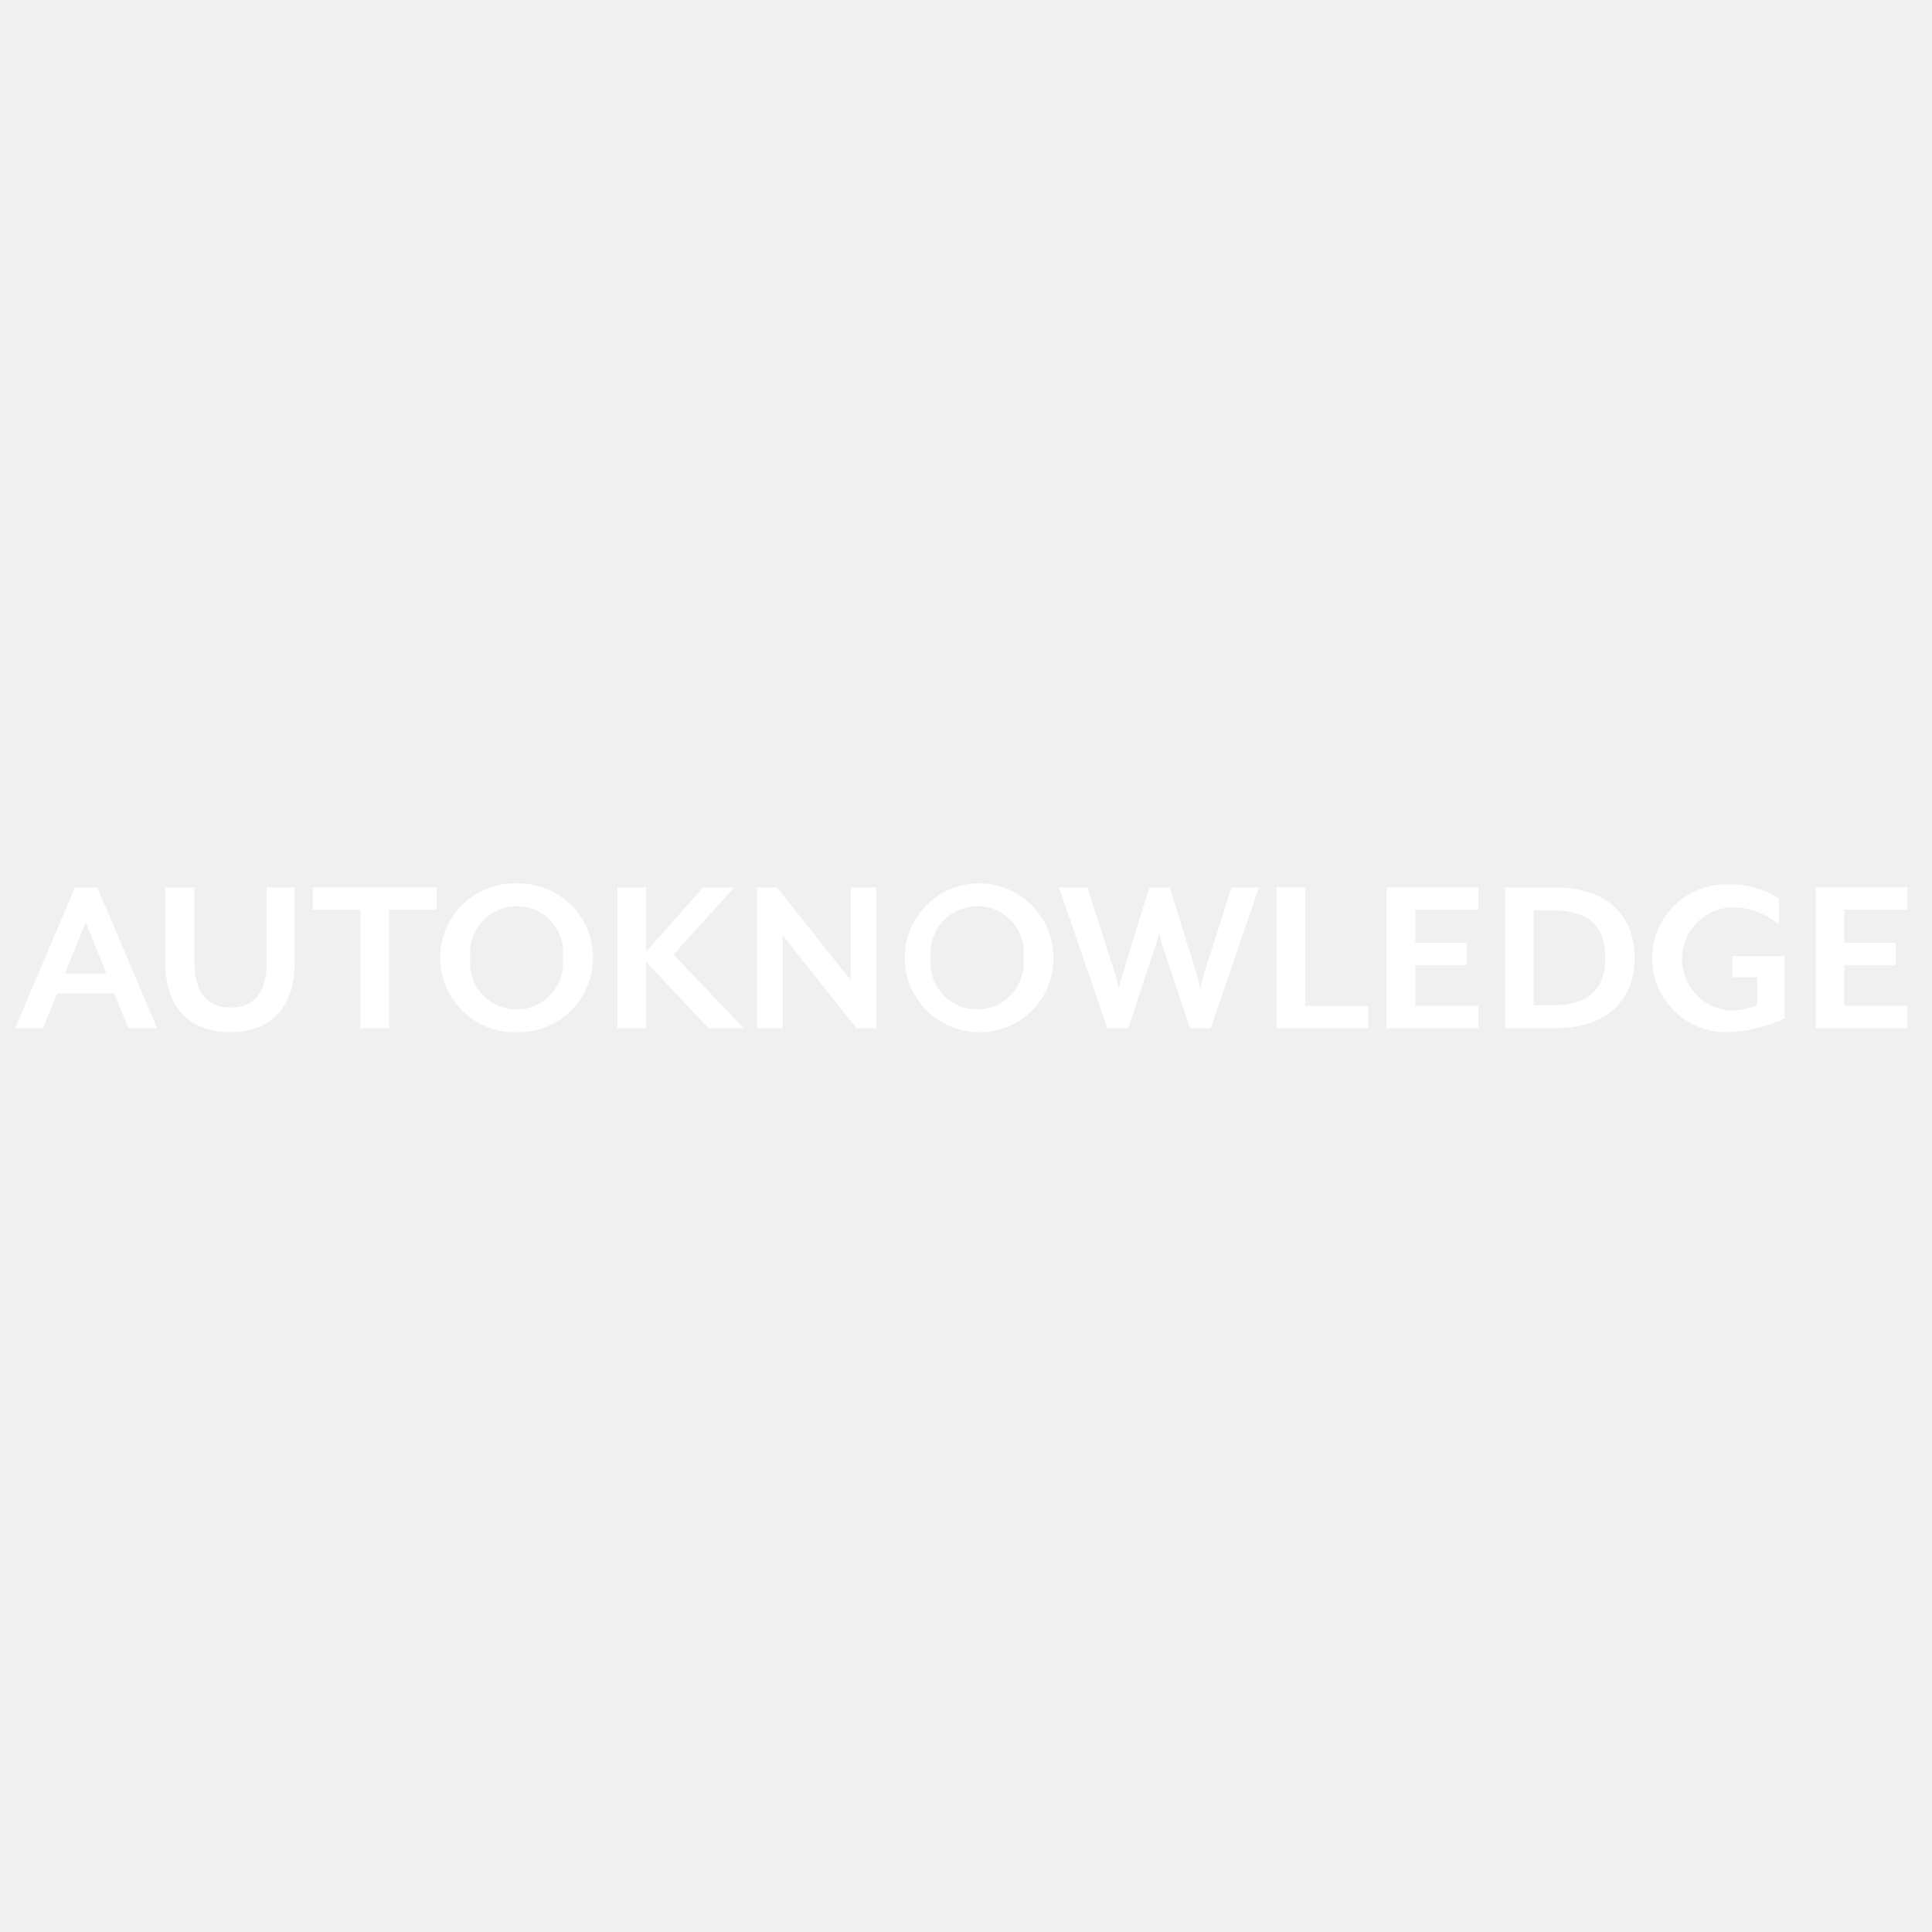
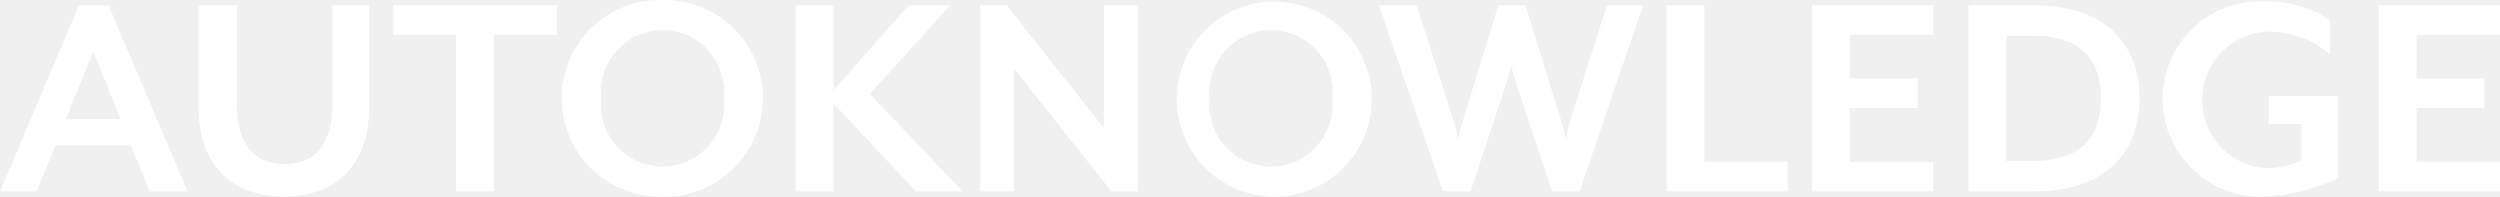
- <svg xmlns="http://www.w3.org/2000/svg" viewBox="0 0 100 100">
+ <svg xmlns="http://www.w3.org/2000/svg" viewBox="0 0 317.837 25">
  <defs>
    <style>.a{fill:#fff;}</style>
  </defs>
-   <path class="a" d="M6.65,53.22l-.741-1.798H2.958L2.217,53.22H.784l3.097-7.288H5.035L8.132,53.22ZM4.44,47.741,3.358,50.39h2.15Z" />
-   <path class="a" d="M11.911,53.426c-1.919,0-3.352-1.105-3.352-3.57V45.932h1.506v3.875c0,1.579.68,2.344,1.871,2.344s1.871-.765,1.871-2.344v-3.875h1.445v3.924C15.252,52.321,13.83,53.426,11.911,53.426Z" />
-   <path class="a" d="M20.136,47.086V53.22H18.654V47.086H16.189V45.932h6.413v1.154Z" />
-   <path class="a" d="M26.758,53.426a3.852,3.852,0,1,1,0-7.7,3.851,3.851,0,1,1,0,7.7Zm0-6.522A2.422,2.422,0,0,0,24.34,49.576a2.413,2.413,0,1,0,4.798,0A2.408,2.408,0,0,0,26.758,46.903Z" />
-   <path class="a" d="M36.671,53.22,33.44,49.782V53.22H31.959V45.932H33.44V49.26l2.951-3.328h1.615l-3.146,3.474L38.493,53.22Z" />
-   <path class="a" d="M44.325,53.22,40.511,48.41v4.81H39.187V45.932h1.032l3.814,4.811V45.932h1.324V53.22Z" />
-   <path class="a" d="M50.594,53.426a3.851,3.851,0,1,1,3.936-3.85A3.82,3.82,0,0,1,50.594,53.426Zm0-6.522a2.422,2.422,0,0,0-2.417,2.673,2.413,2.413,0,1,0,4.798,0A2.409,2.409,0,0,0,50.594,46.903Z" />
-   <path class="a" d="M62.67,53.22h-1.081l-1.445-4.36a3.774,3.774,0,0,1-.146-.559c-.012.012-.109.412-.157.559l-1.445,4.36h-1.081l-2.503-7.288h1.47l1.47,4.579c.049.158.134.632.146.681l.182-.681,1.409-4.579h1.057l1.421,4.579c.049.171.17.681.17.681a6.415,6.415,0,0,1,.146-.681l1.457-4.579h1.421Z" />
-   <path class="a" d="M66.073,53.22V45.932h1.482v6.134h3.268V53.22Z" />
-   <path class="a" d="M71.772,53.22V45.932h4.749v1.154H73.253v1.713h2.66v1.153h-2.66v2.113h3.268V53.22Z" />
-   <path class="a" d="M80.469,53.22H77.906V45.932h2.562c2.915,0,4.142,1.64,4.142,3.645S83.384,53.22,80.469,53.22Zm-.072-6.098H79.388v4.907h1.009c1.991,0,2.696-.996,2.696-2.453S82.388,47.122,80.397,47.122Z" />
-   <path class="a" d="M89.387,53.426a3.827,3.827,0,1,1,.097-7.651,4.552,4.552,0,0,1,2.587.74v1.349a3.608,3.608,0,0,0-2.441-.899,2.677,2.677,0,0,0-.085,5.345,3.058,3.058,0,0,0,1.409-.304V50.584H89.666V49.49h2.708v3.22A7.471,7.471,0,0,1,89.387,53.426Z" />
-   <path class="a" d="M93.98,53.22V45.932h4.749v1.154H95.461v1.713h2.66v1.153h-2.66v2.113h3.268V53.22Z" />
+   <path class="a" d="M19.036,24.326l-2.405-5.834H7.056l-2.405,5.834H0L10.051.675h3.744l10.05,23.65ZM11.865,6.547l-3.51,8.595h6.977Z" />
+   <path class="a" d="M36.109,24.993c-6.227,0-10.877-3.584-10.877-11.585V.674H30.118V13.249c0,5.124,2.207,7.606,6.07,7.606s6.07-2.482,6.07-7.606V.674h4.69V13.408C46.949,21.409,42.336,24.993,36.109,24.993Z" />
+   <path class="a" d="M62.8,4.42V24.326H57.991V4.42h-8V.674H70.802V4.42Z" />
+   <path class="a" d="M84.287,24.993A12.5,12.5,0,0,1,83.482.006q.403-.013.805,0a12.497,12.497,0,0,1,.569,24.987Q84.572,25,84.287,24.993Zm0-21.166a7.859,7.859,0,0,0-7.846,8.674,7.83,7.83,0,1,0,15.569,0,7.816,7.816,0,0,0-7.723-8.674Z" />
+   <path class="a" d="M116.456,24.326,105.971,13.17V24.326h-4.808V.674h4.808V11.475l9.577-10.8H120.79L110.582,11.947l11.787,12.378Z" />
+   <path class="a" d="M141.293,24.326,128.916,8.717V24.326h-4.295V.674h3.35L140.347,16.285V.674h4.295V24.326Z" />
+   <path class="a" d="M161.636,24.993a12.397,12.397,0,1,1,.478.005Q161.875,25.001,161.636,24.993Zm0-21.166a7.859,7.859,0,0,0-7.843,8.674,7.83,7.83,0,1,0,15.569,0,7.816,7.816,0,0,0-7.726-8.674Z" />
+   <path class="a" d="M200.824,24.326h-3.508l-4.69-14.149a12.258,12.258,0,0,1-.475-1.813c-.038.038-.355,1.337-.51,1.813l-4.69,14.149h-3.508L175.32.675h4.77l4.77,14.859c.158.513.434,2.051.475,2.209l.589-2.209L190.498.675h3.429l4.611,14.859c.159.555.552,2.209.552,2.209a20.787,20.787,0,0,1,.475-2.209L204.293.675h4.611Z" />
+   <path class="a" d="M211.868,24.326V.674h4.808V20.579h10.604v3.747Z" />
+   <path class="a" d="M230.359,24.326V.674H245.77V4.42H235.166V9.979h8.632V13.721h-8.632v6.858H245.77v3.747Z" />
+   <path class="a" d="M258.582,24.326h-8.315V.674h8.315c9.459,0,13.44,5.322,13.44,11.827S268.041,24.326,258.582,24.326Zm-.235-19.787H255.074V20.463h3.274c6.462,0,8.75-3.232,8.75-7.96s-2.288-7.965-8.75-7.965Z" />
+   <path class="a" d="M287.521,24.993a12.419,12.419,0,1,1-.306-24.837q.31-.004.62.008A14.772,14.772,0,0,1,296.23,2.566V6.942a11.709,11.709,0,0,0-7.923-2.919,8.686,8.686,0,0,0-.276,17.344,9.923,9.923,0,0,0,4.573-.986v-4.61h-4.177v-3.55h8.788V22.671A24.247,24.247,0,0,1,287.521,24.993Z" />
+   <path class="a" d="M302.427,24.326V.674h15.411V4.42H307.232V9.979h8.632V13.721h-8.632v6.858h10.604v3.747Z" />
</svg>
